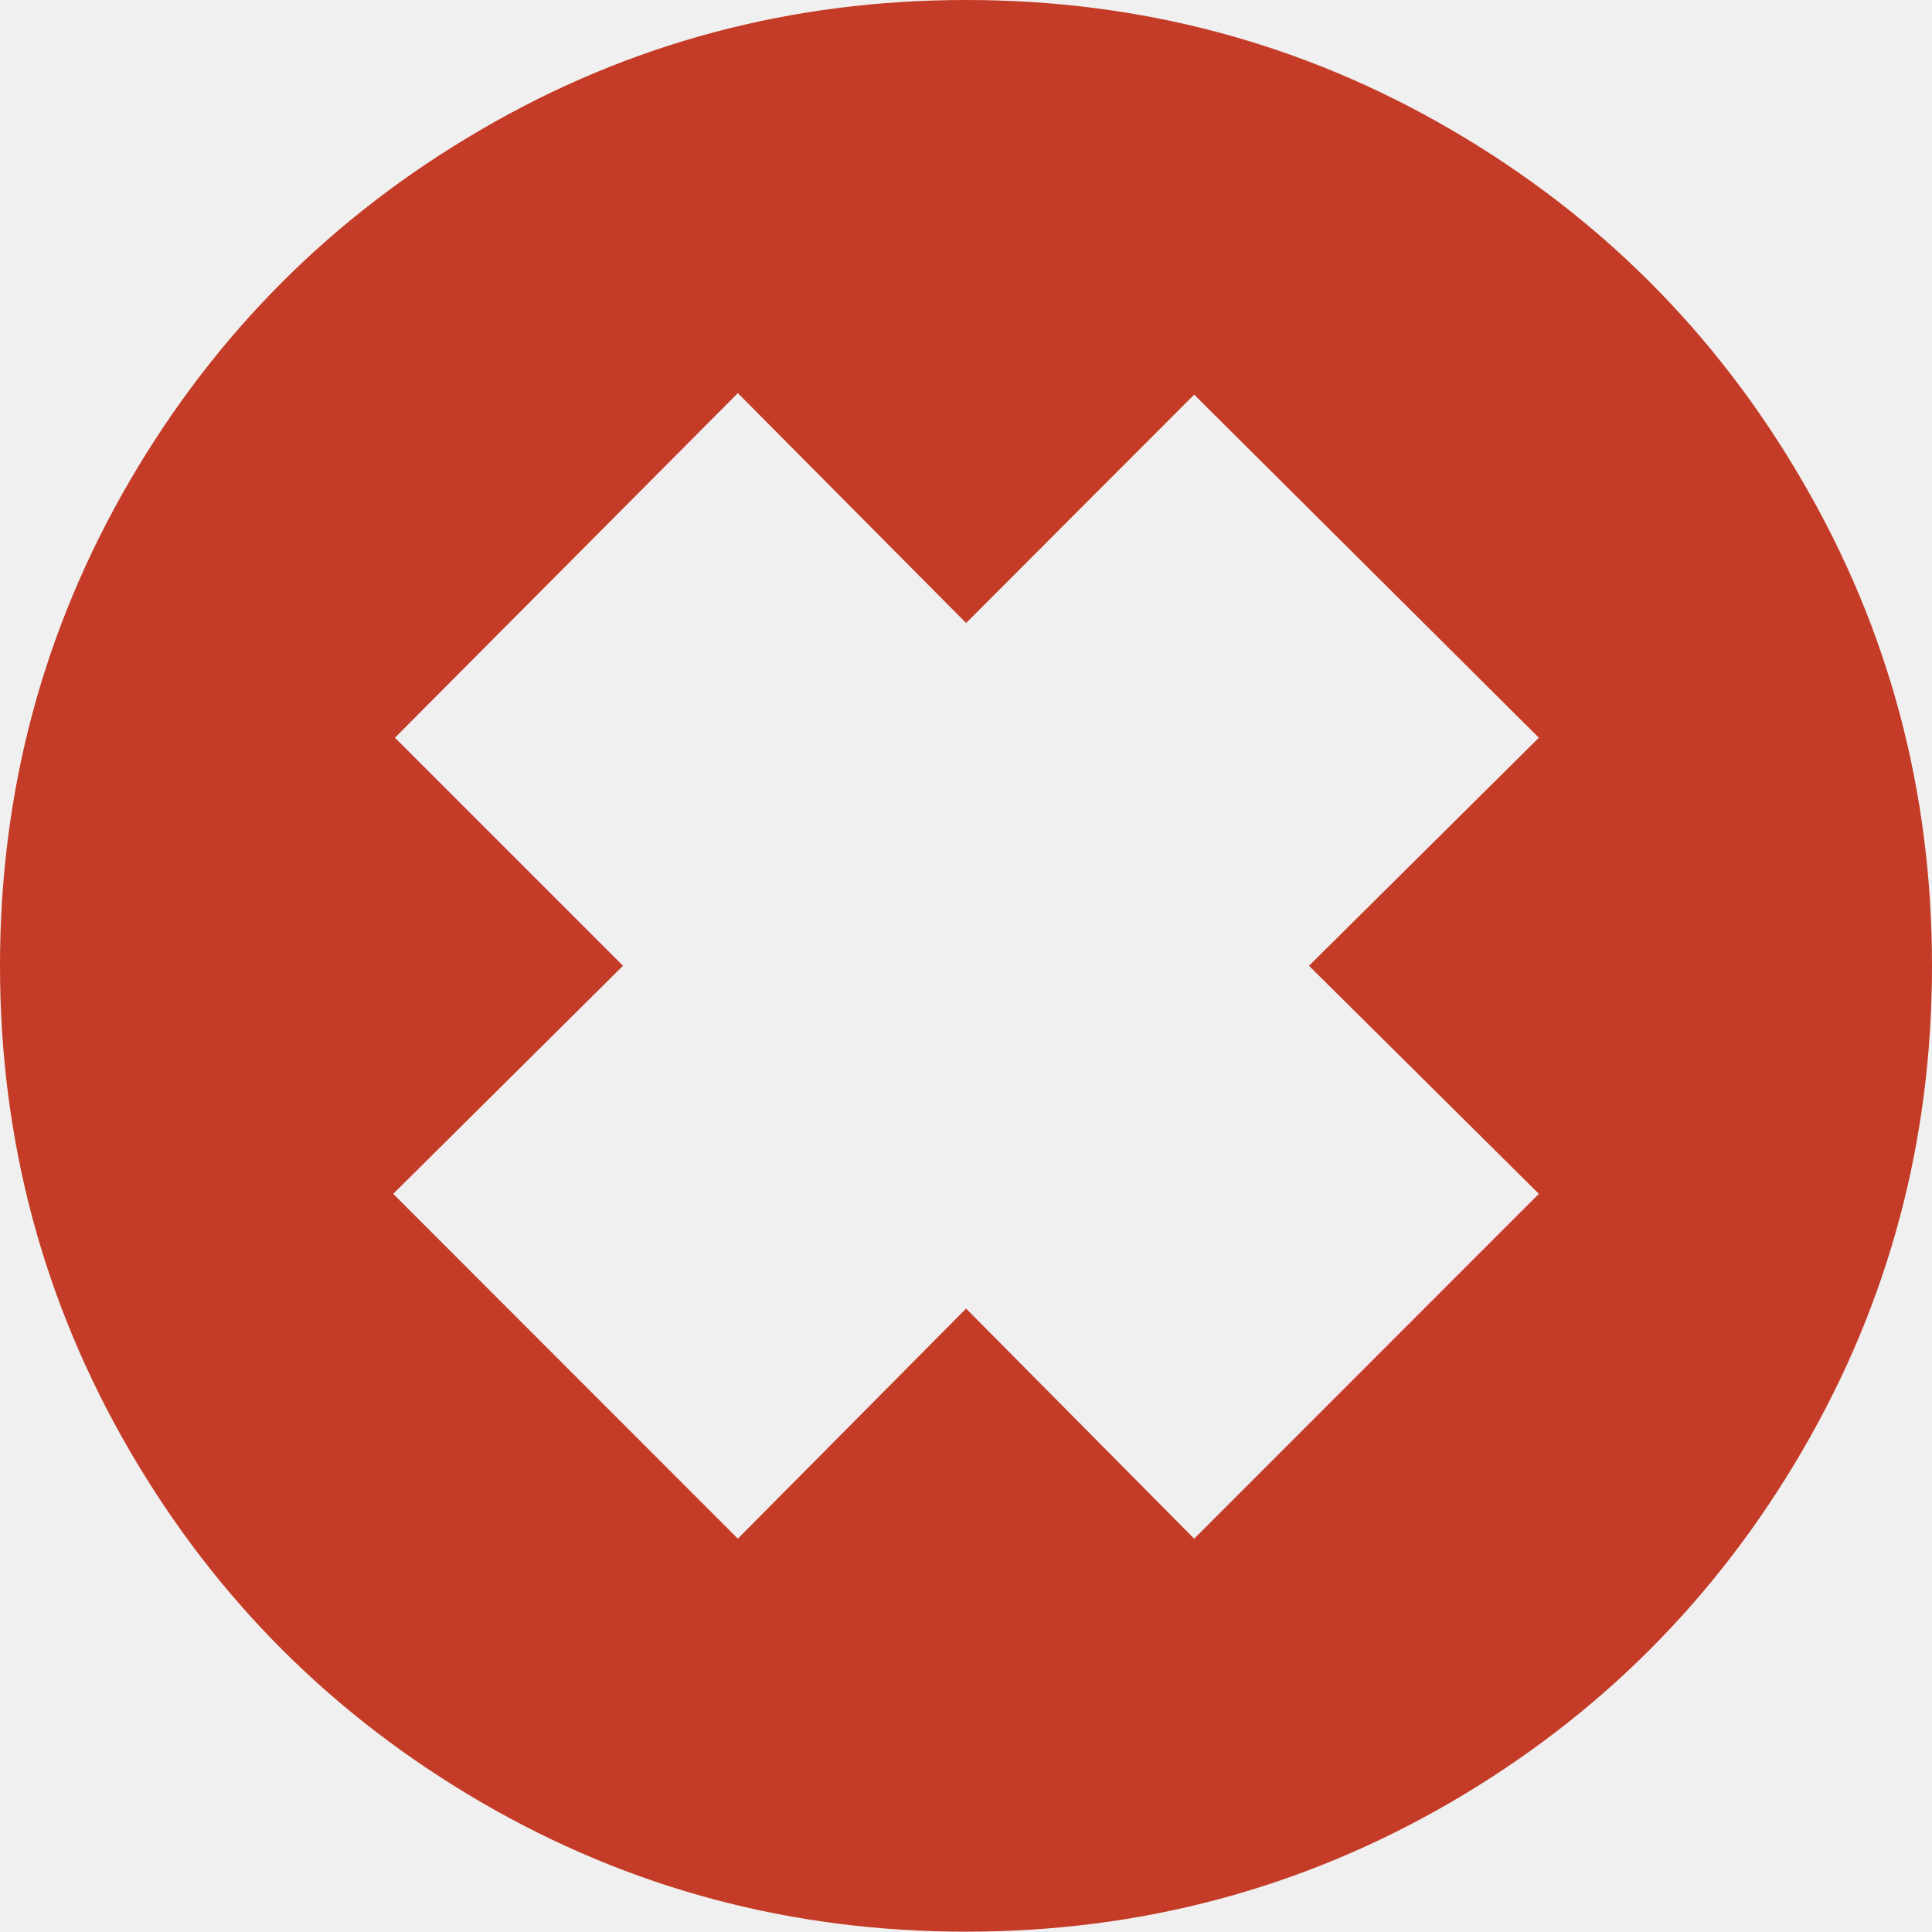
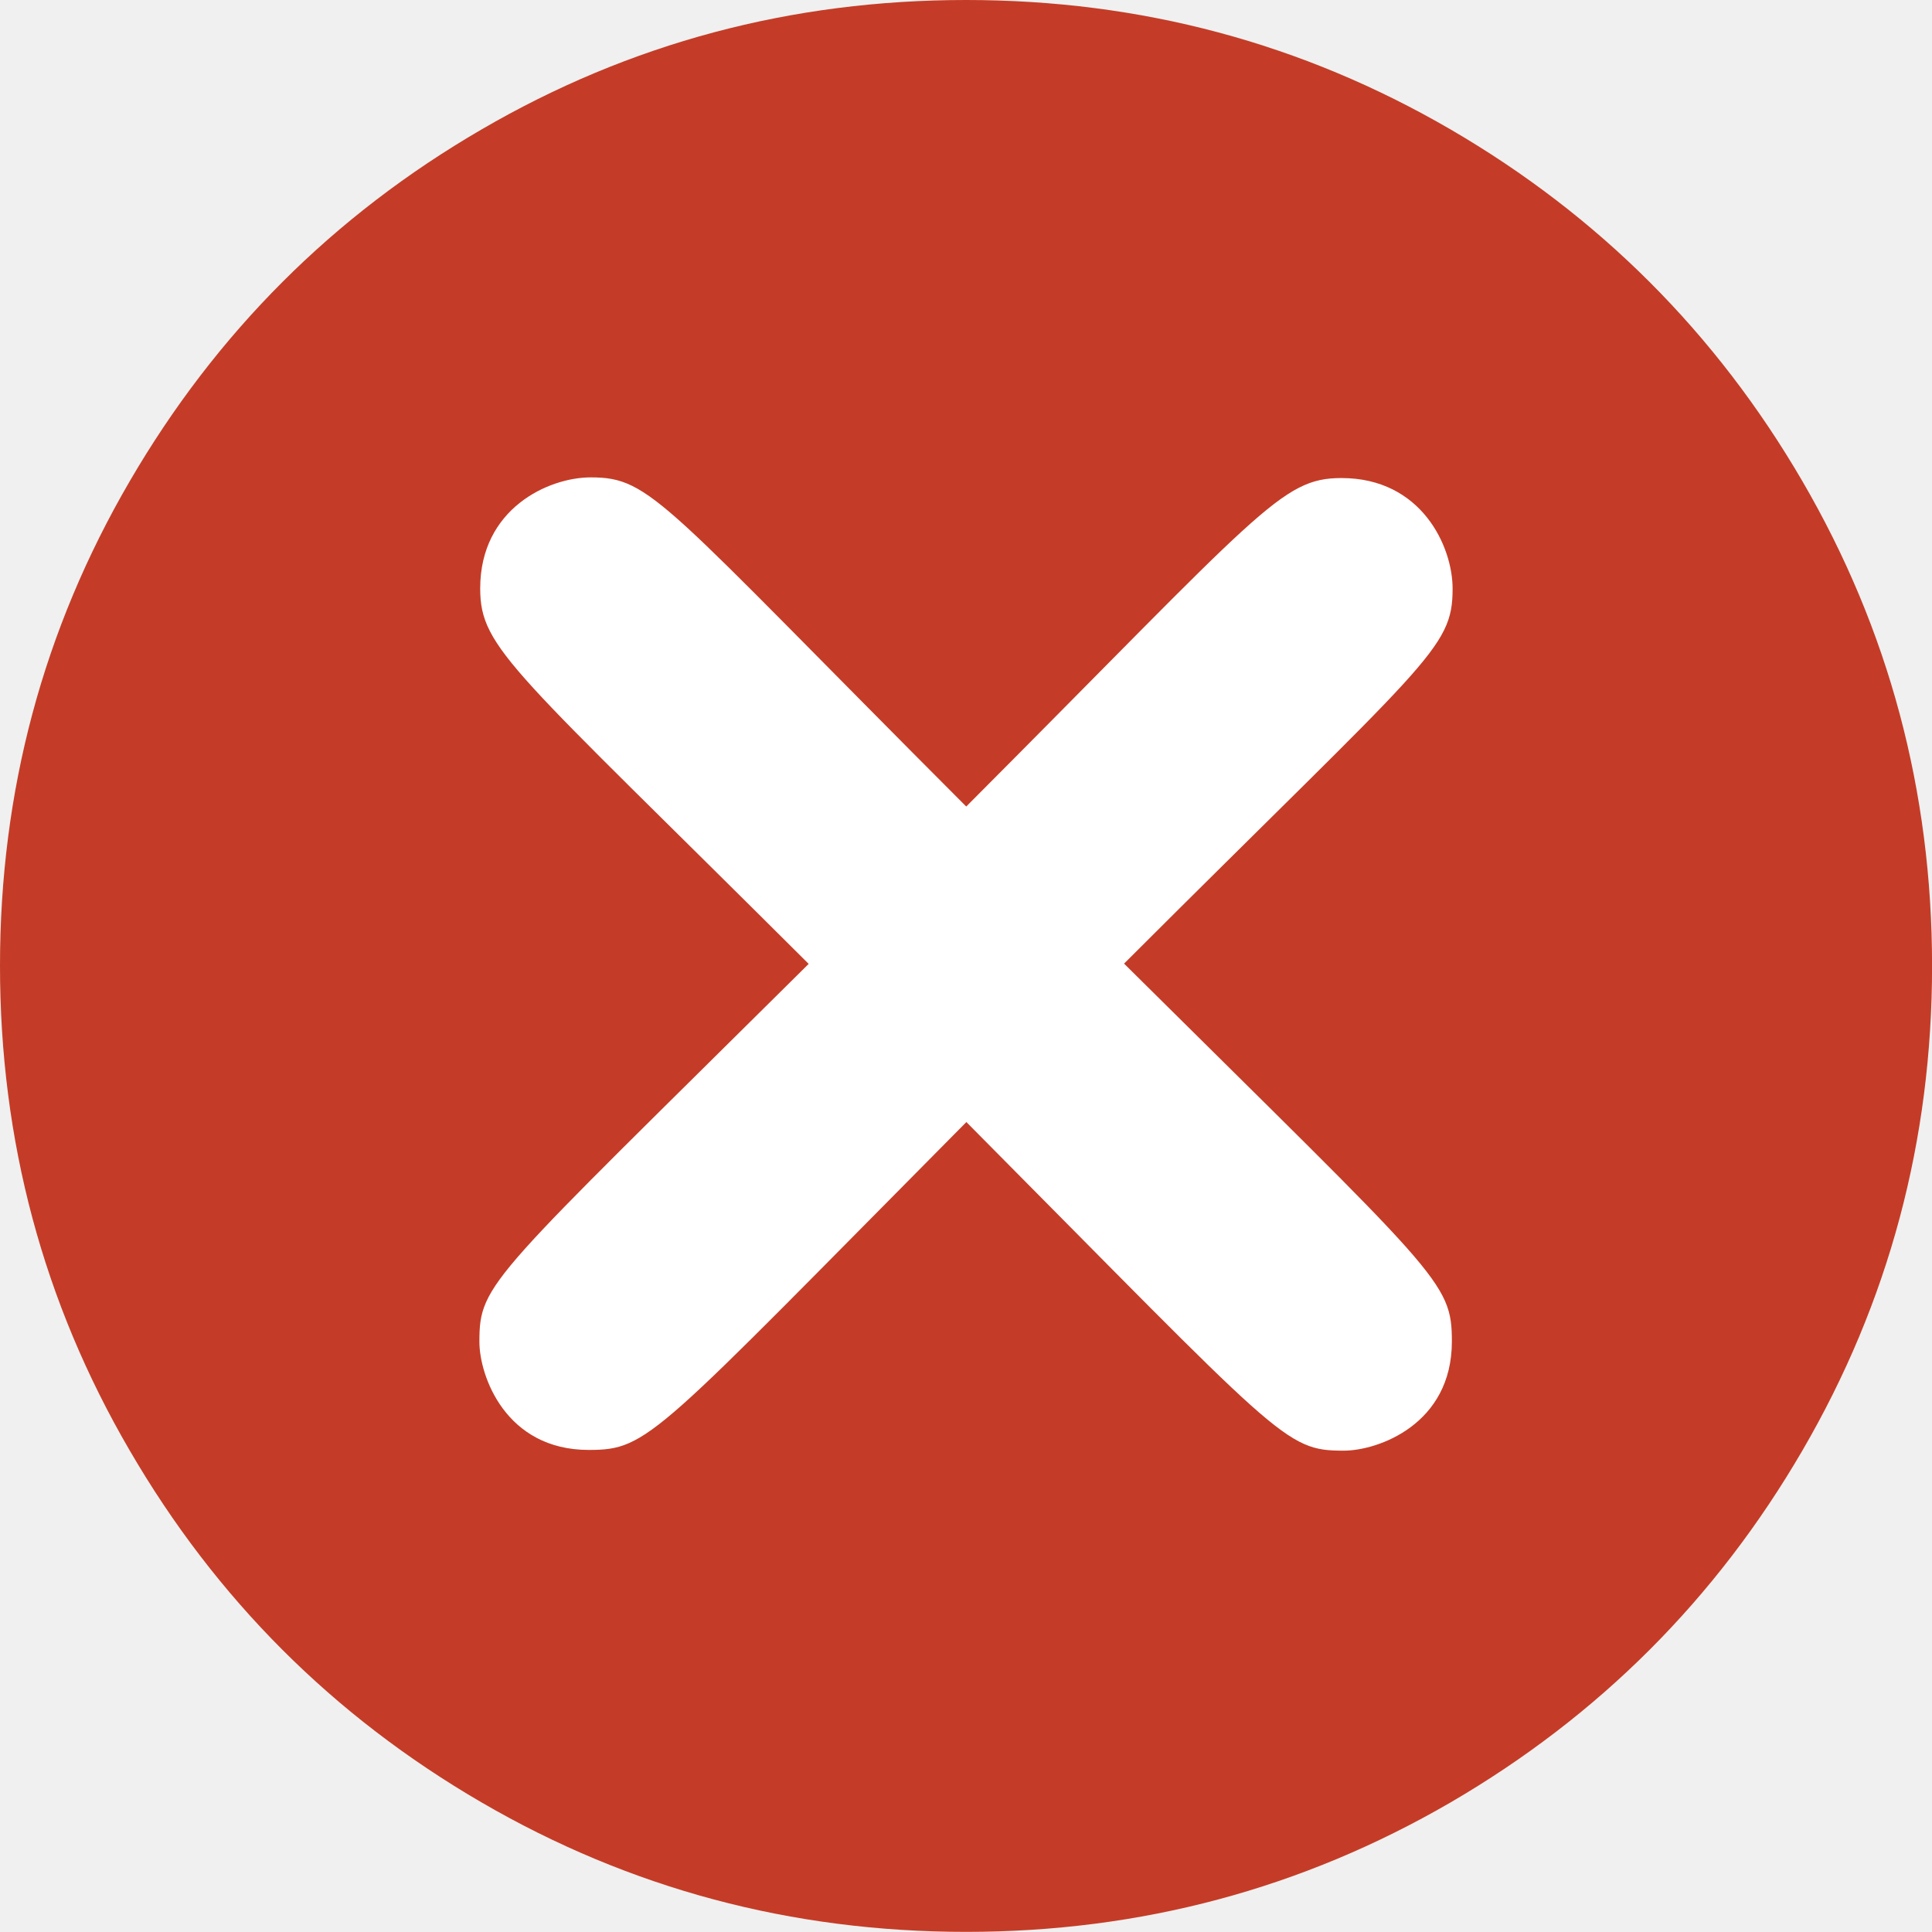
- <svg xmlns="http://www.w3.org/2000/svg" version="1.1" id="Layer_1" x="0px" y="0px" width="18.002px" height="18px" viewBox="3.507 3.481 18.002 18" enable-background="new 3.507 3.481 18.002 18" xml:space="preserve">
-   <path fill="#C43C27" d="M7.993,4.687c1.381-0.805,2.887-1.206,4.516-1.206c1.627,0,3.132,0.401,4.515,1.206  c1.381,0.804,2.475,1.896,3.278,3.278c0.806,1.383,1.207,2.887,1.207,4.515c0,1.627-0.401,3.133-1.207,4.516  c-0.805,1.383-1.897,2.475-3.278,3.279c-1.383,0.803-2.888,1.205-4.515,1.205c-1.629,0-3.135-0.402-4.516-1.205  c-1.383-0.805-2.475-1.896-3.279-3.279c-0.804-1.383-1.207-2.889-1.207-4.516c0-1.628,0.402-3.132,1.207-4.515  C5.519,6.583,6.61,5.491,7.993,4.687z M7.187,10.355l2.125,2.125l-2.141,2.125l3.211,3.213l2.127-2.144l2.125,2.144l3.212-3.213  l-2.142-2.125l2.142-2.125l-3.212-3.197l-2.125,2.128l-2.127-2.142L7.187,10.355z" />
+ <svg xmlns="http://www.w3.org/2000/svg" version="1.1" id="Layer_1" x="0px" y="0px" width="28.803px" height="28.801px" viewBox="0 0 28.803 28.801" enable-background="new 0 0 28.803 28.801" xml:space="preserve">
+   <path fill="#C43C27" d="M26.872,7.176c-1.287-2.211-3.037-3.96-5.246-5.246C19.413,0.643,17.006,0,14.403,0  c-2.606,0-5.014,0.643-7.224,1.93C4.966,3.216,3.22,4.965,1.933,7.176C0.644,9.388,0,11.794,0,14.398  c0,2.605,0.644,5.014,1.933,7.225c1.287,2.213,3.033,3.961,5.246,5.248c2.21,1.285,4.618,1.93,7.224,1.93  c2.604,0,5.01-0.645,7.223-1.93c2.209-1.287,3.959-3.035,5.246-5.248c1.287-2.211,1.932-4.619,1.932-7.225  C28.803,11.794,28.159,9.388,26.872,7.176z" />
+   <path fill="#FFFFFF" d="M21.645,20c0,1.236-1.102,1.627-1.613,1.627c-0.881,0-0.924-0.162-5.625-4.899  c-4.663,4.704-4.733,4.888-5.631,4.888c-1.236,0-1.629-1.101-1.629-1.613c0-0.881,0.163-0.924,4.909-5.633  c-4.414-4.4-4.897-4.695-4.897-5.598c0-1.189,1.017-1.655,1.648-1.655c0.906,0,1.054,0.356,5.598,4.907  C18.807,7.609,19.1,7.127,20,7.127c1.191,0,1.656,1.018,1.656,1.648c0,0.907-0.357,1.055-4.898,5.591  C21.461,19.031,21.645,19.1,21.645,20z" />
</svg>
